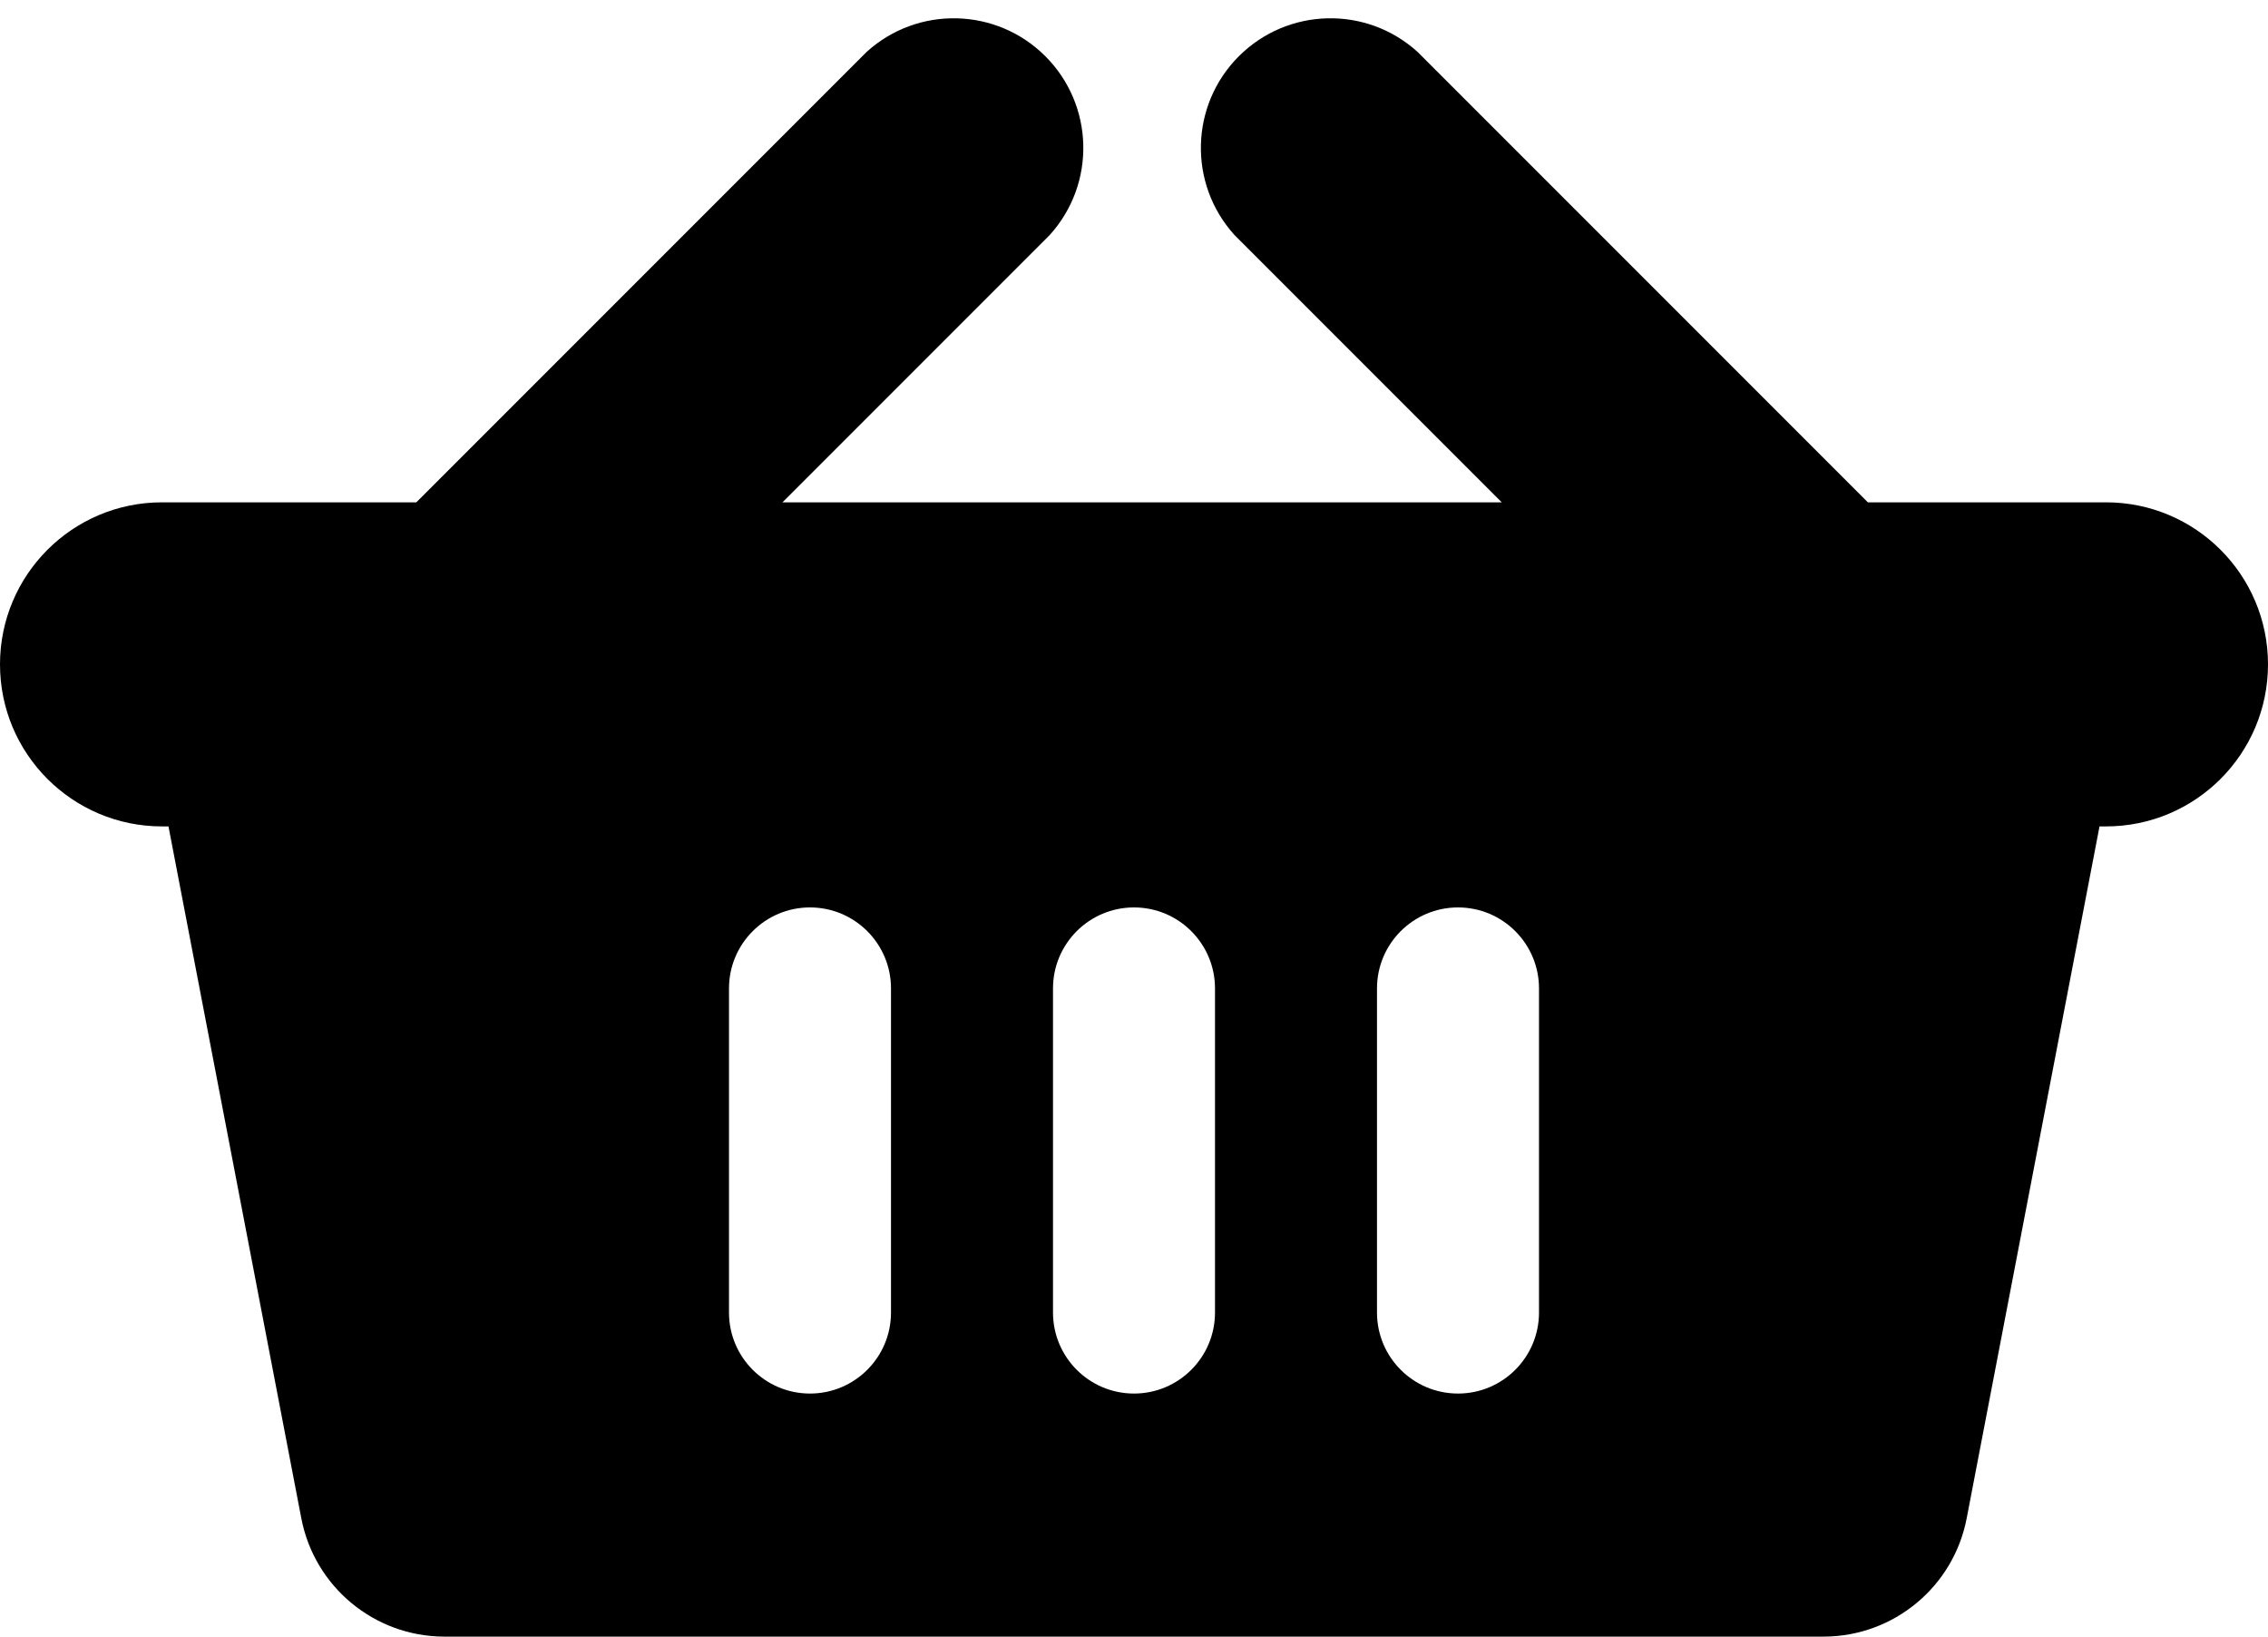
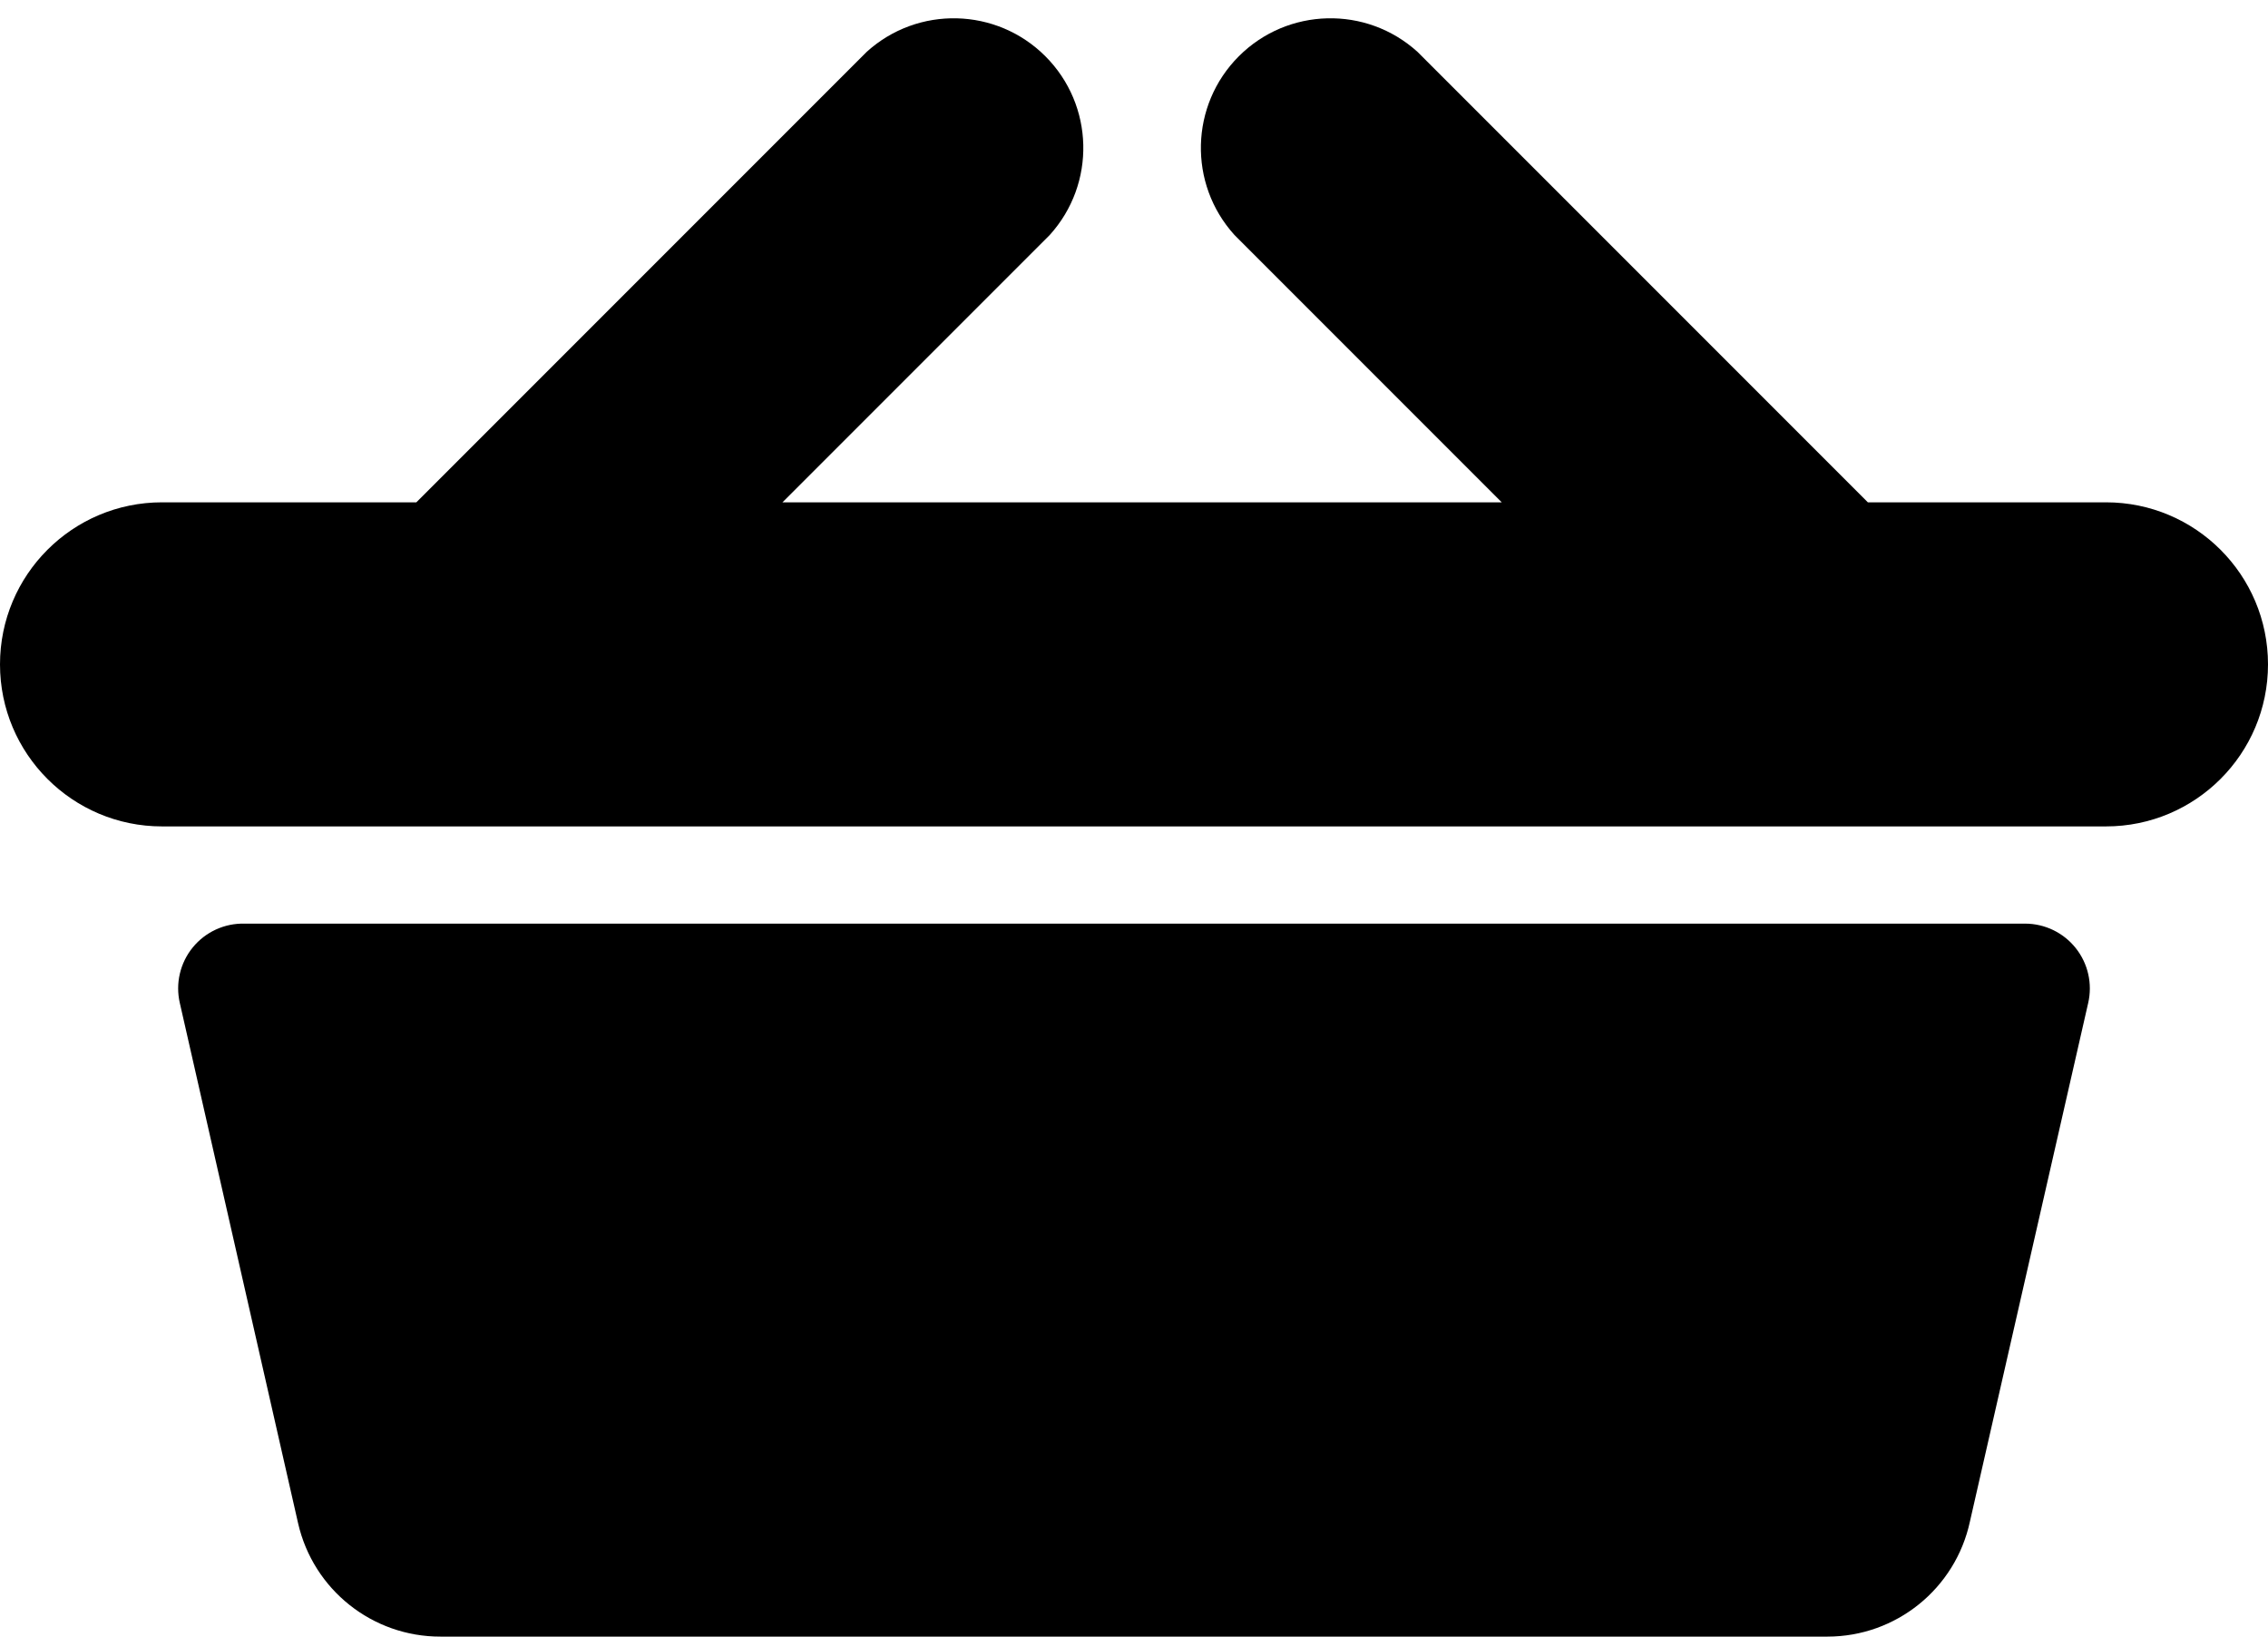
<svg xmlns="http://www.w3.org/2000/svg" viewBox="0 0 140 101">
-   <path fill-rule="evenodd" d="M129.6 51l-8.2 42.7a9 9 0 0 1-8.8 7.3H27.4a9 9 0 0 1-8.8-7.3L10.4 51H10a10 10 0 1 1 0-20h15.7L53.5 3.2a8 8 0 0 1 11.3 11.3L48.3 31h44.4L76.2 14.5A8 8 0 0 1 87.5 3.2L115.3 31H130a10 10 0 0 1 0 20h-.4zM75 61a5 5 0 0 0-10 0v20a5 5 0 0 0 10 0V61zm20 0a5 5 0 0 0-10 0v20a5 5 0 0 0 10 0V61zm-40 0a5 5 0 0 0-10 0v20a5 5 0 0 0 10 0V61z" />
+   <path fill-rule="evenodd" d="M48.3 31h44.4L76.2 14.5A8 8 0 0 1 87.5 3.2L115.3 31H130a10 10 0 0 1 0 20H10a10 10 0 1 1 0-20h15.7L53.5 3.2a8 8 0 0 1 11.3 11.3L48.3 31zM15 57h110a4 4 0 0 1 3.9 4.9l-7.3 32a9 9 0 0 1-8.8 7.1H27.2a9 9 0 0 1-8.8-7l-7.3-32.1a4 4 0 0 1 4-4.9z" />
</svg>
